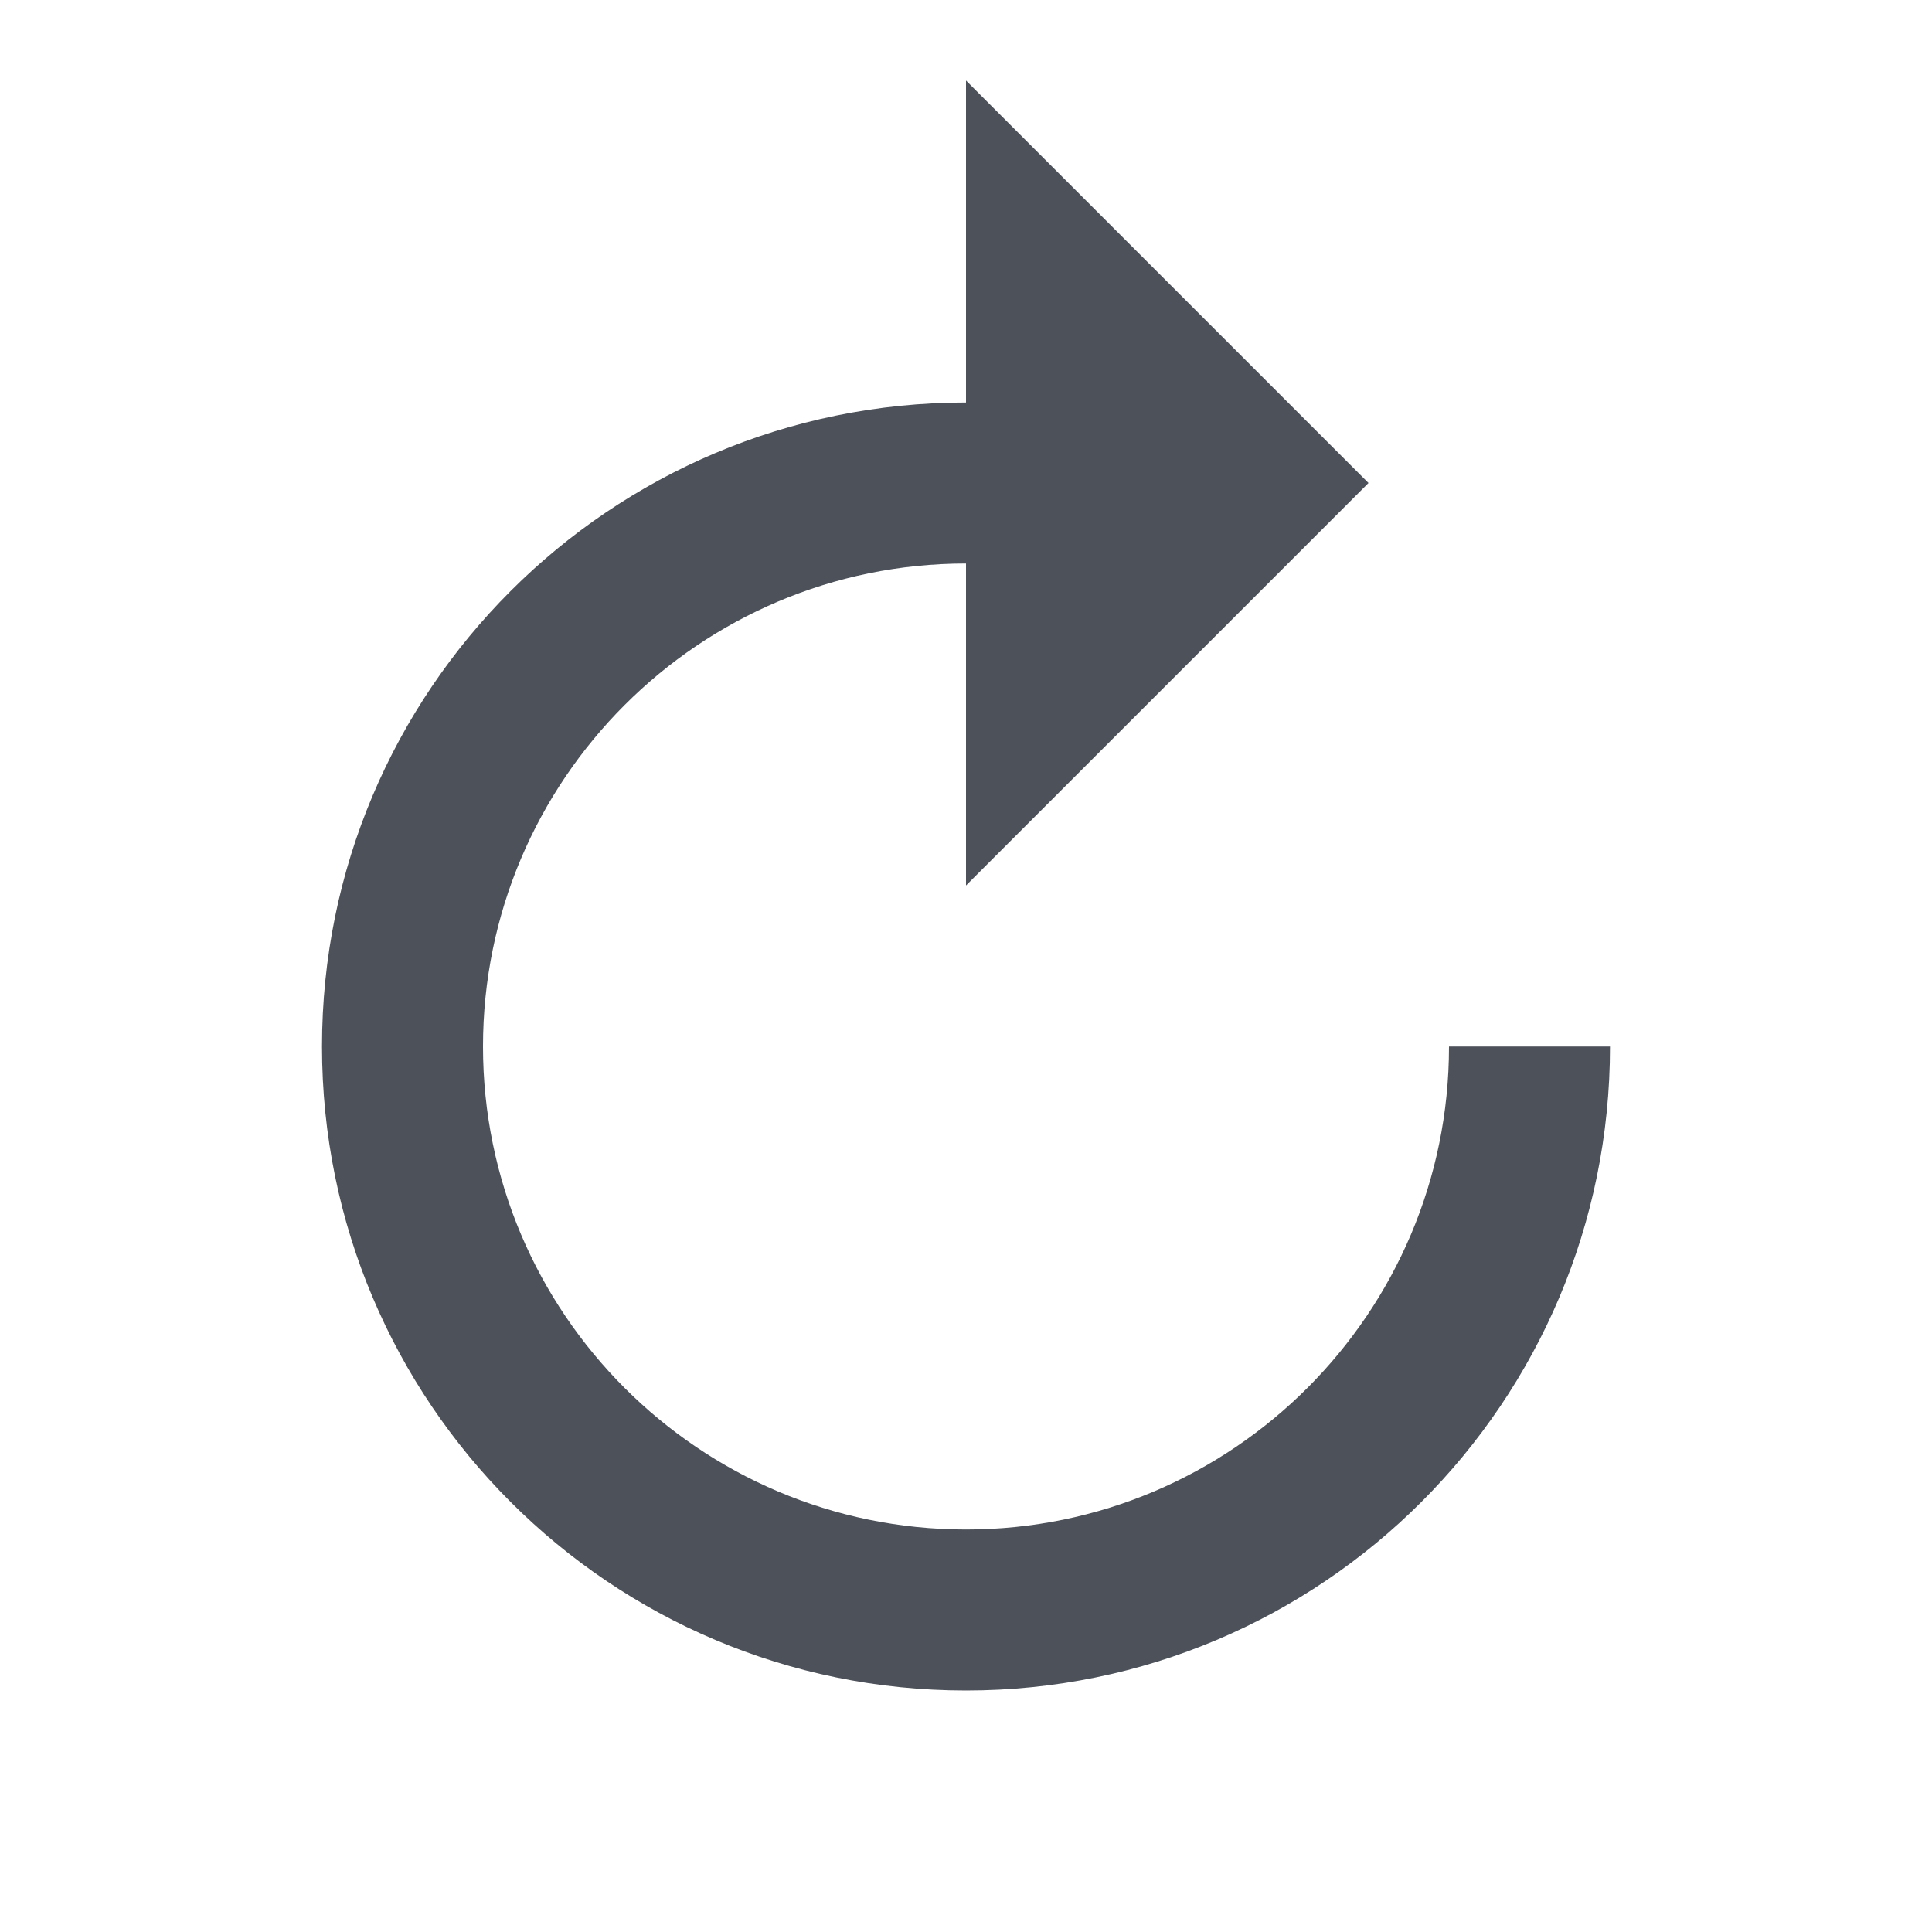
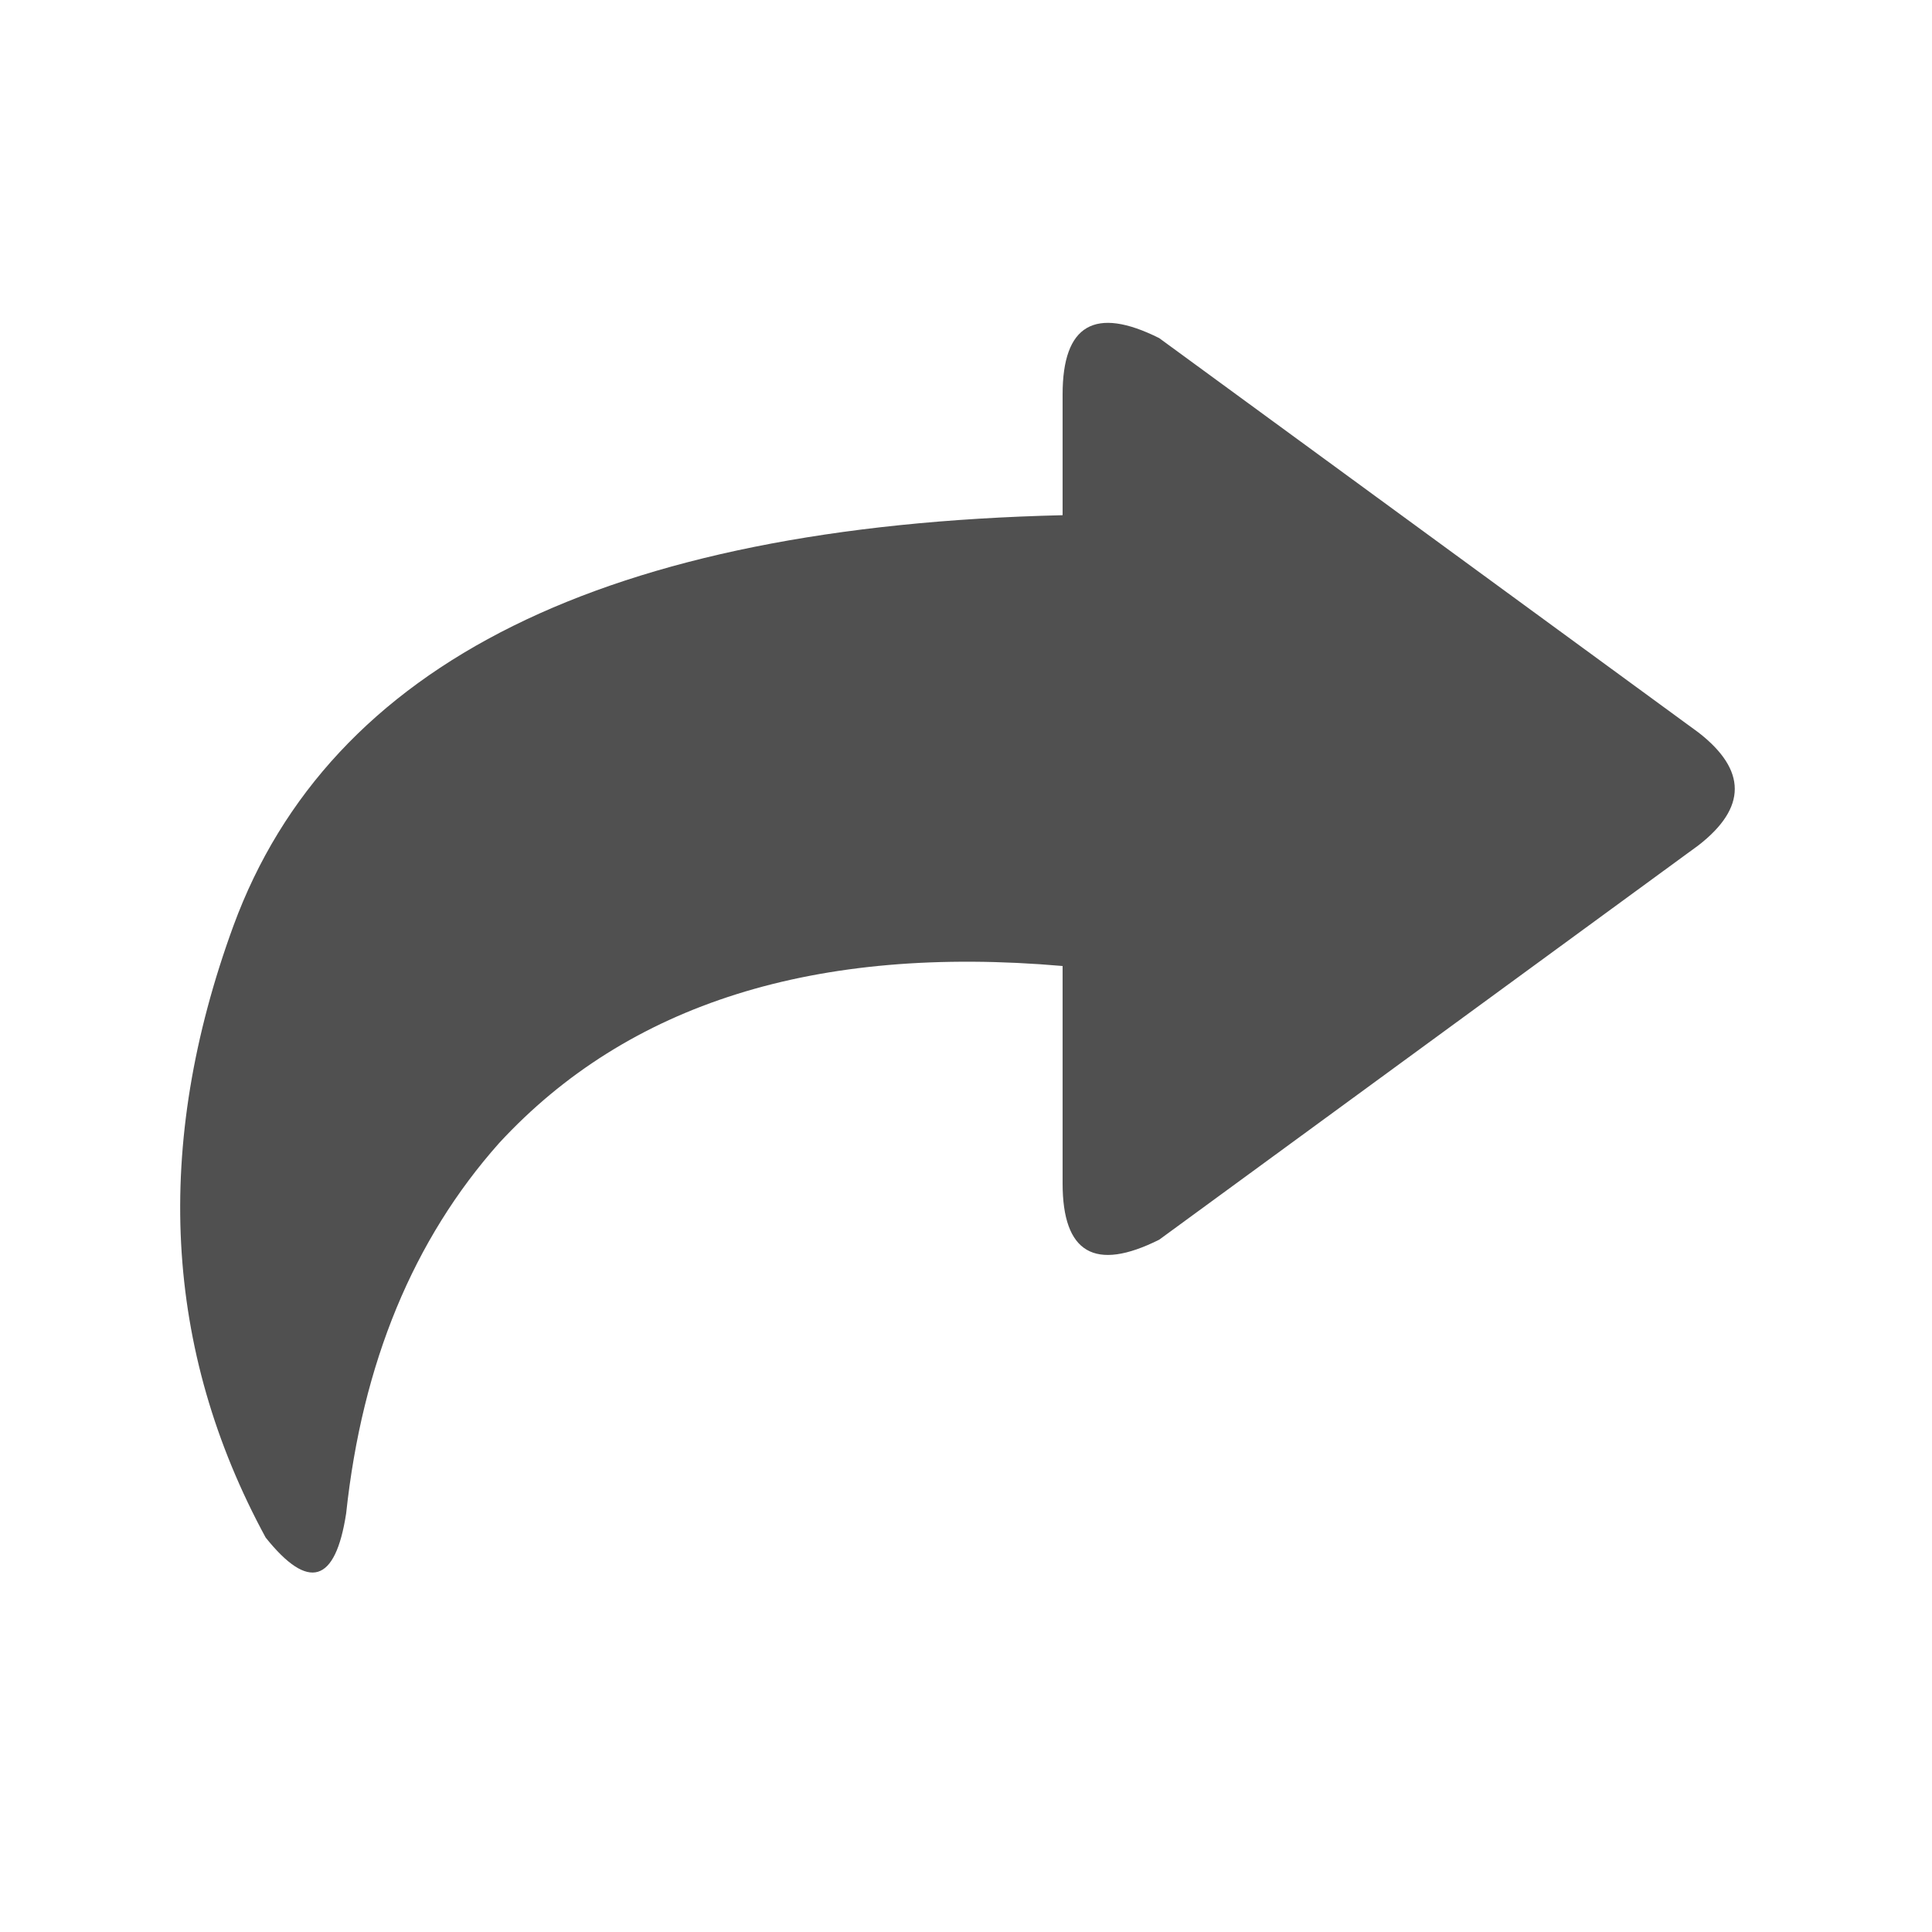
- <svg xmlns="http://www.w3.org/2000/svg" viewBox="0 0 24 24" fill="none">
-   <g transform="translate(24 0) scale(-1 1)">
-     <path d="M12 5V1L7 6L12 11V7C15.31 7 18 9.69 18 13C18 16.31 15.31 19 12 19C8.69 19 6 16.31 6 13H4C4 17.42 7.58 21 12 21C16.42 21 20 17.42 20 13C20 8.58 16.42 5 12 5Z" fill="#4D525A" />
+ <svg xmlns="http://www.w3.org/2000/svg" viewBox="0 0 24 24">
+   <g fill="#505050" transform="translate(24 0) scale(-1 1)">
+     <path d="M9.6 4.2 2.9 9.1q-.9.7 0 1.4l6.7 4.9q1.2.6 1.2-.7V12q4.6-.4 7 2.2 1.6 1.8 1.9 4.6.2 1.3 1 .3 1.9-3.5.4-7.6Q19.3 6.6 10.8 6.4V4.9q0-1.3-1.2-.7Z" />
  </g>
</svg>
